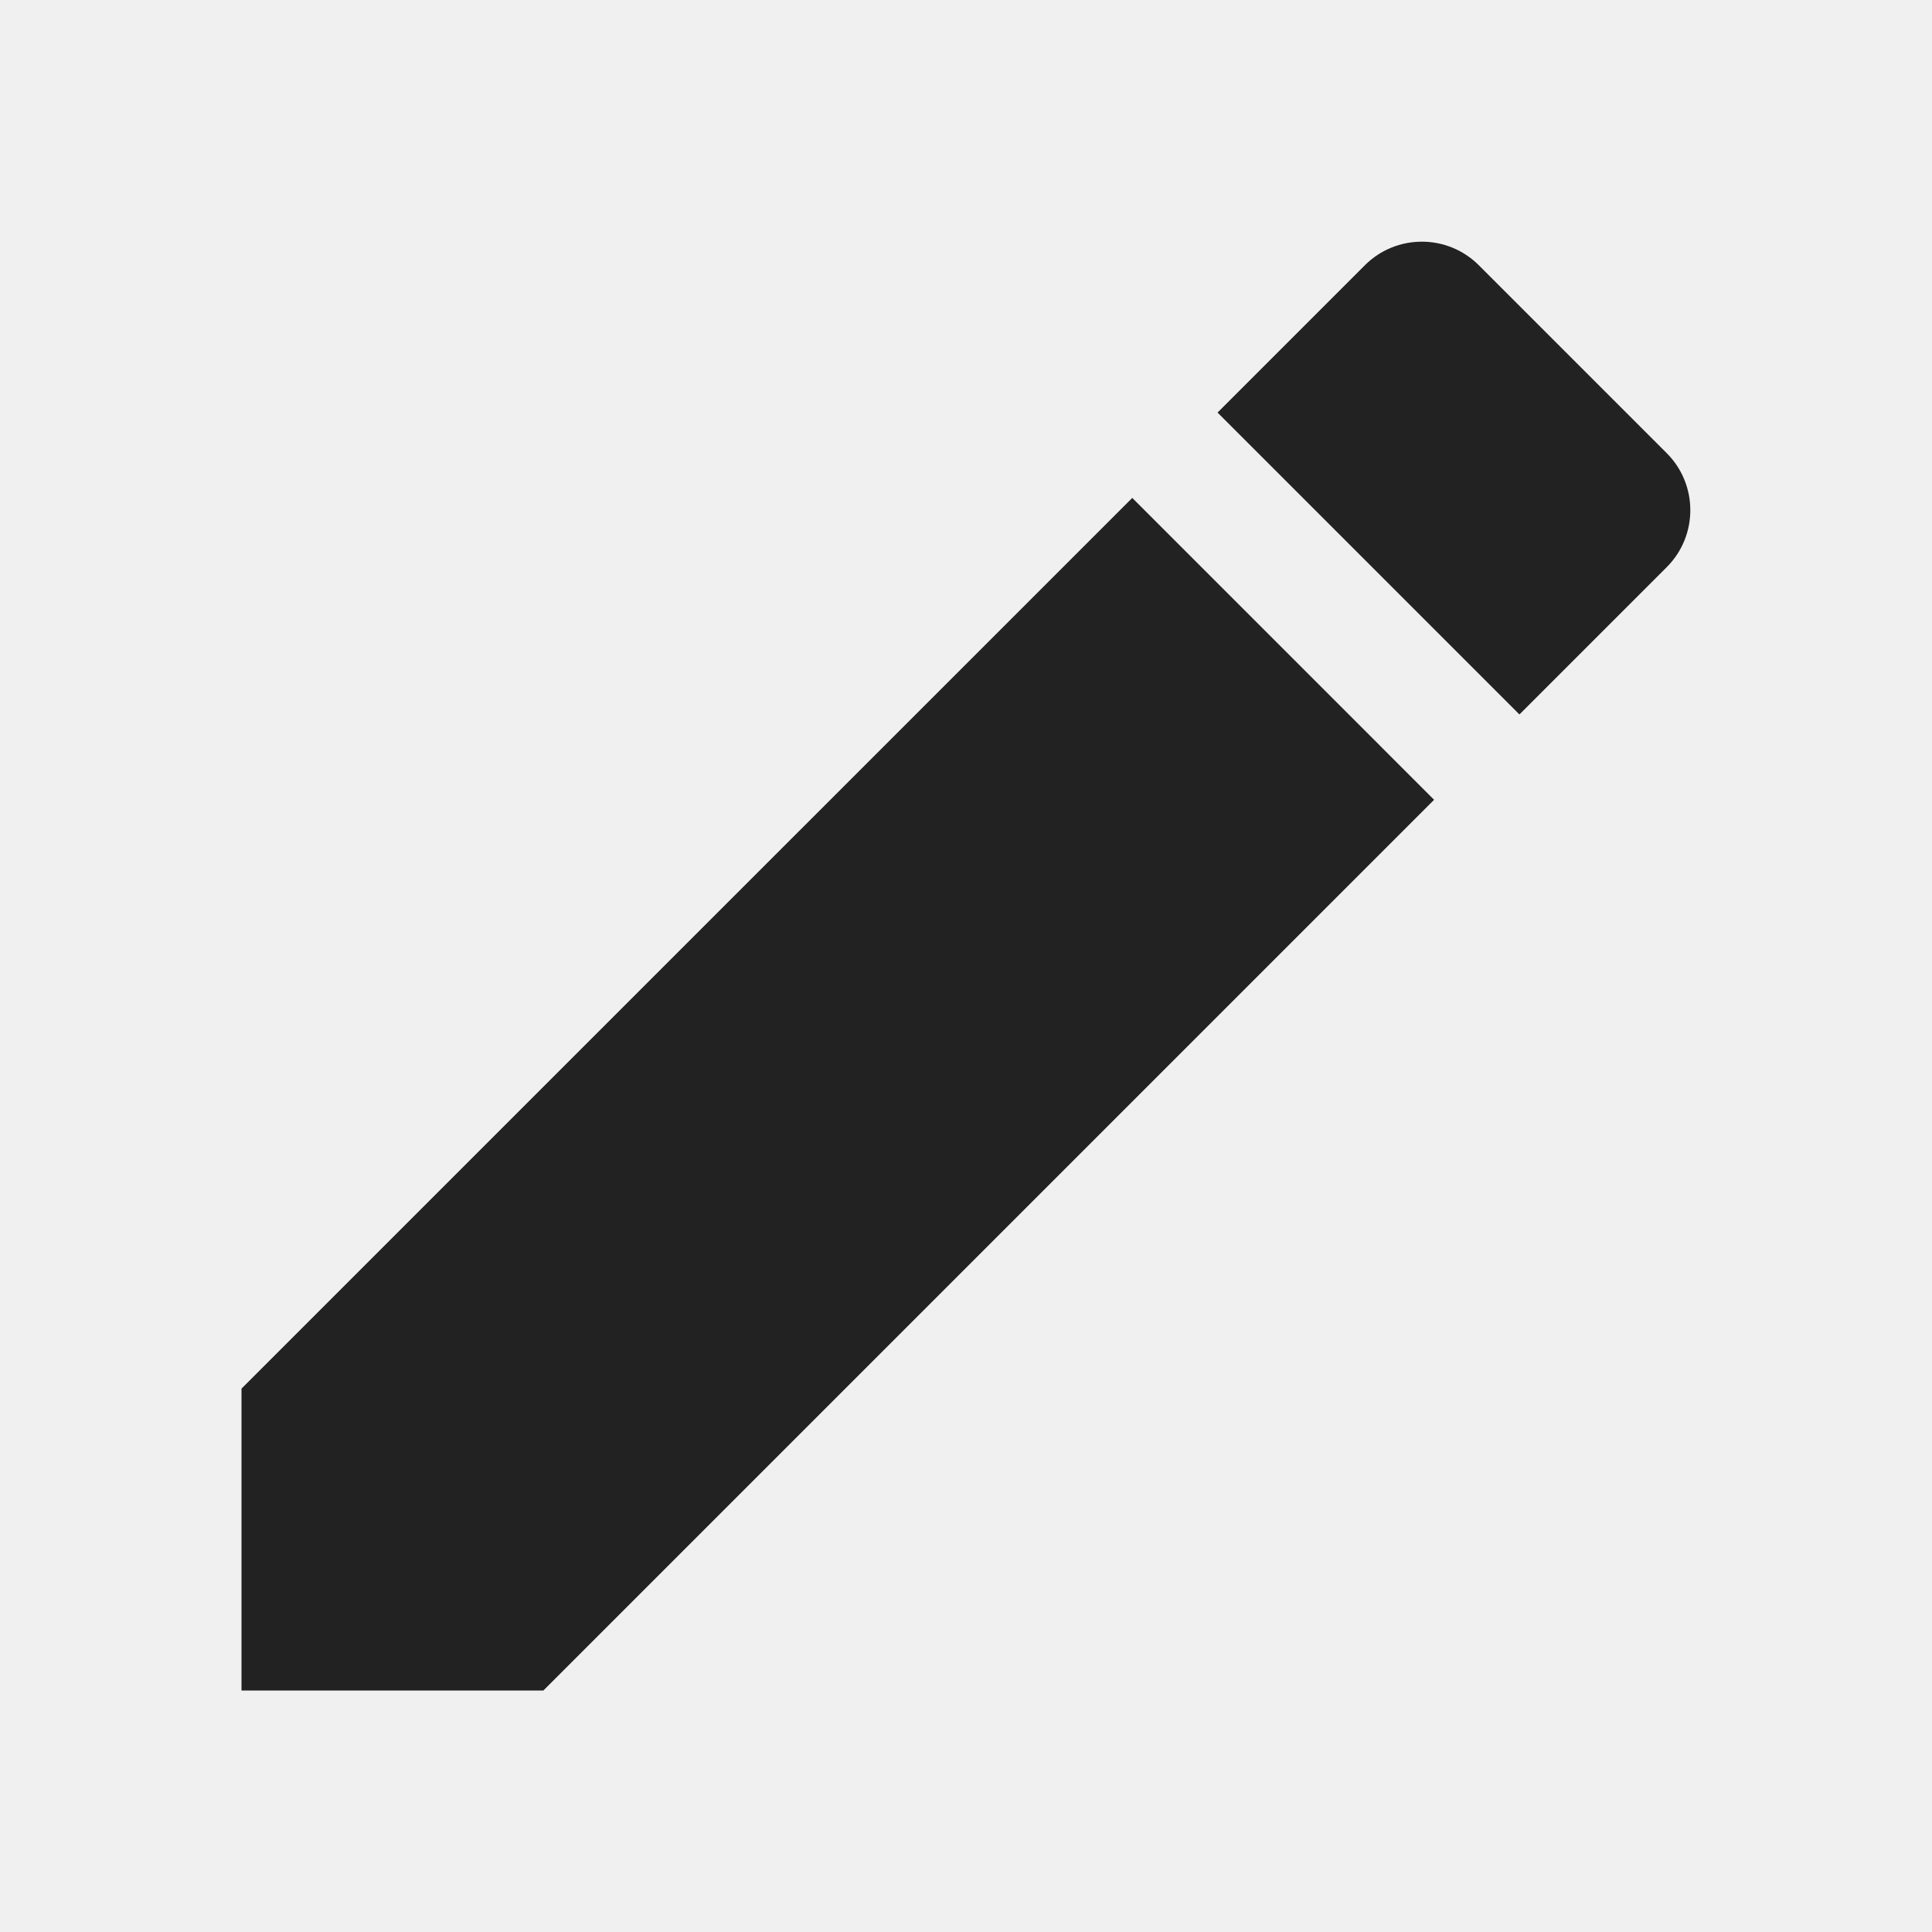
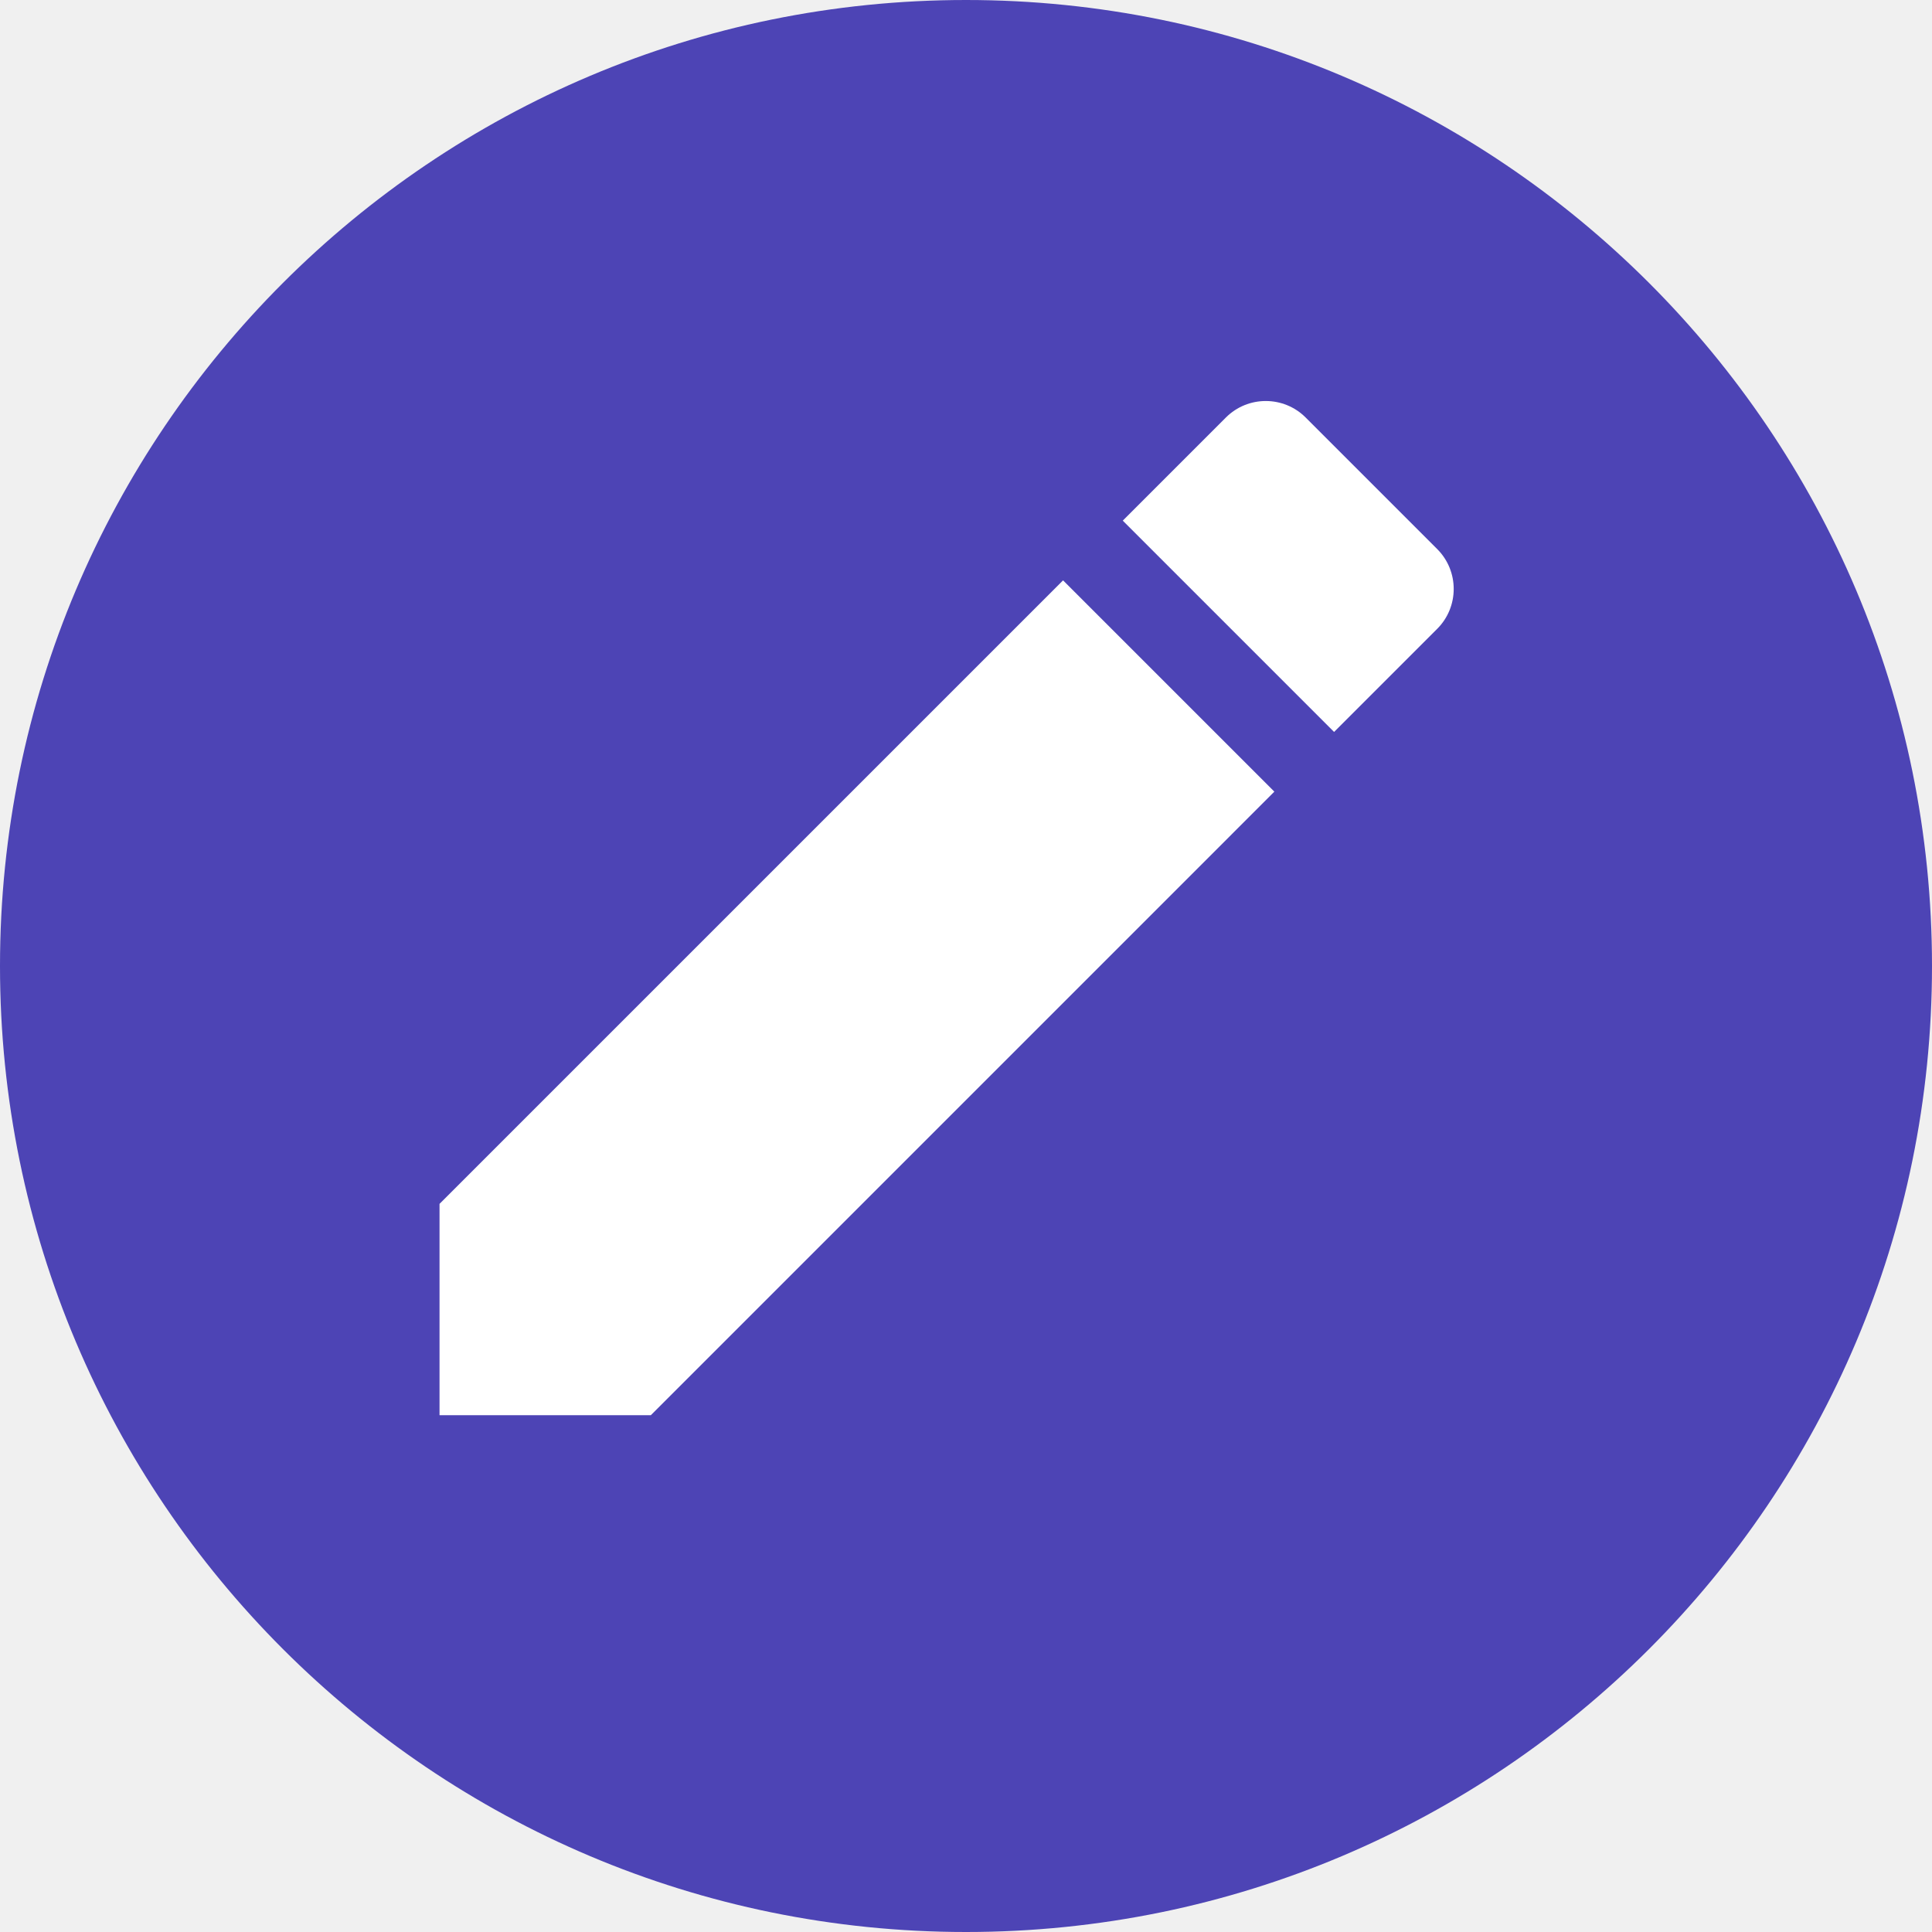
- <svg xmlns="http://www.w3.org/2000/svg" width="35" height="35" viewBox="0 0 35 35" fill="none">
-   <g clip-path="url(#clip0_173_6106)">
-     <path d="M4.375 25.156V30.625H9.844L25.98 14.489L20.512 9.02L4.375 25.156ZM30.195 10.274C30.764 9.705 30.764 8.779 30.195 8.21L26.79 4.805C26.221 4.236 25.295 4.236 24.726 4.805L22.057 7.474L27.526 12.943L30.195 10.274Z" fill="#222222" />
+ <svg xmlns="http://www.w3.org/2000/svg" width="50" height="50" viewBox="0 0 50 50" fill="none">
+   <circle cx="25" cy="25" r="25" fill="#4D44B5" />
+   <g clip-path="url(#clip0_209_5505)">
+     <path d="M11.375 31.156V36.625H16.844L32.98 20.488L27.512 15.02L11.375 31.156ZM37.195 16.274C37.764 15.705 37.764 14.779 37.195 14.21L33.79 10.805C33.221 10.236 32.295 10.236 31.726 10.805L29.057 13.474L34.526 18.943L37.195 16.274Z" fill="white" />
  </g>
  <defs>
-     <clipPath id="clip0_173_6106">
-       <rect width="35" height="35" fill="white" />
+     <clipPath id="clip0_209_5505">
+       <rect width="35" height="35" fill="white" transform="translate(7 6)" />
    </clipPath>
  </defs>
</svg>
